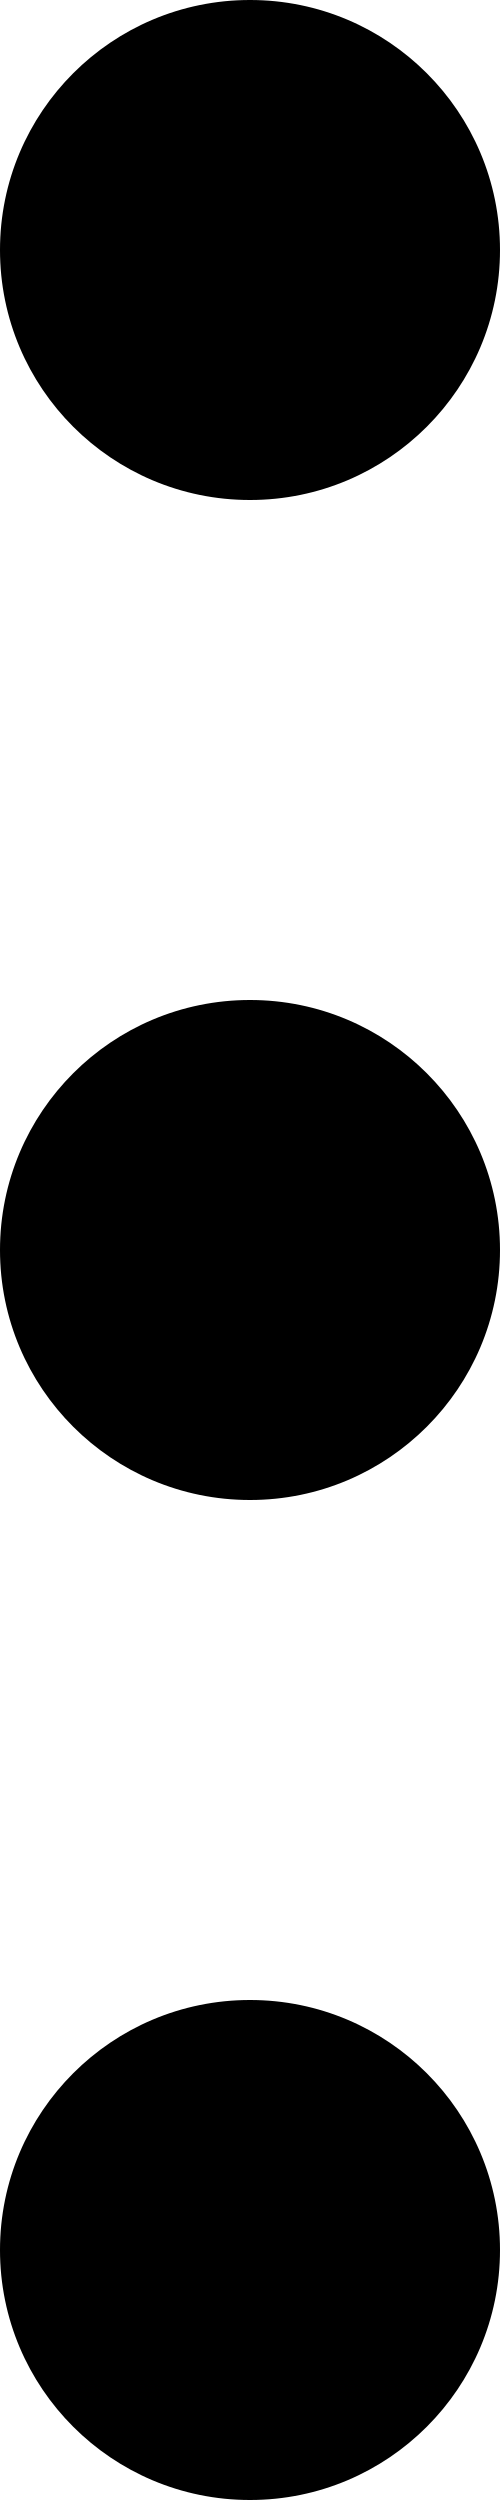
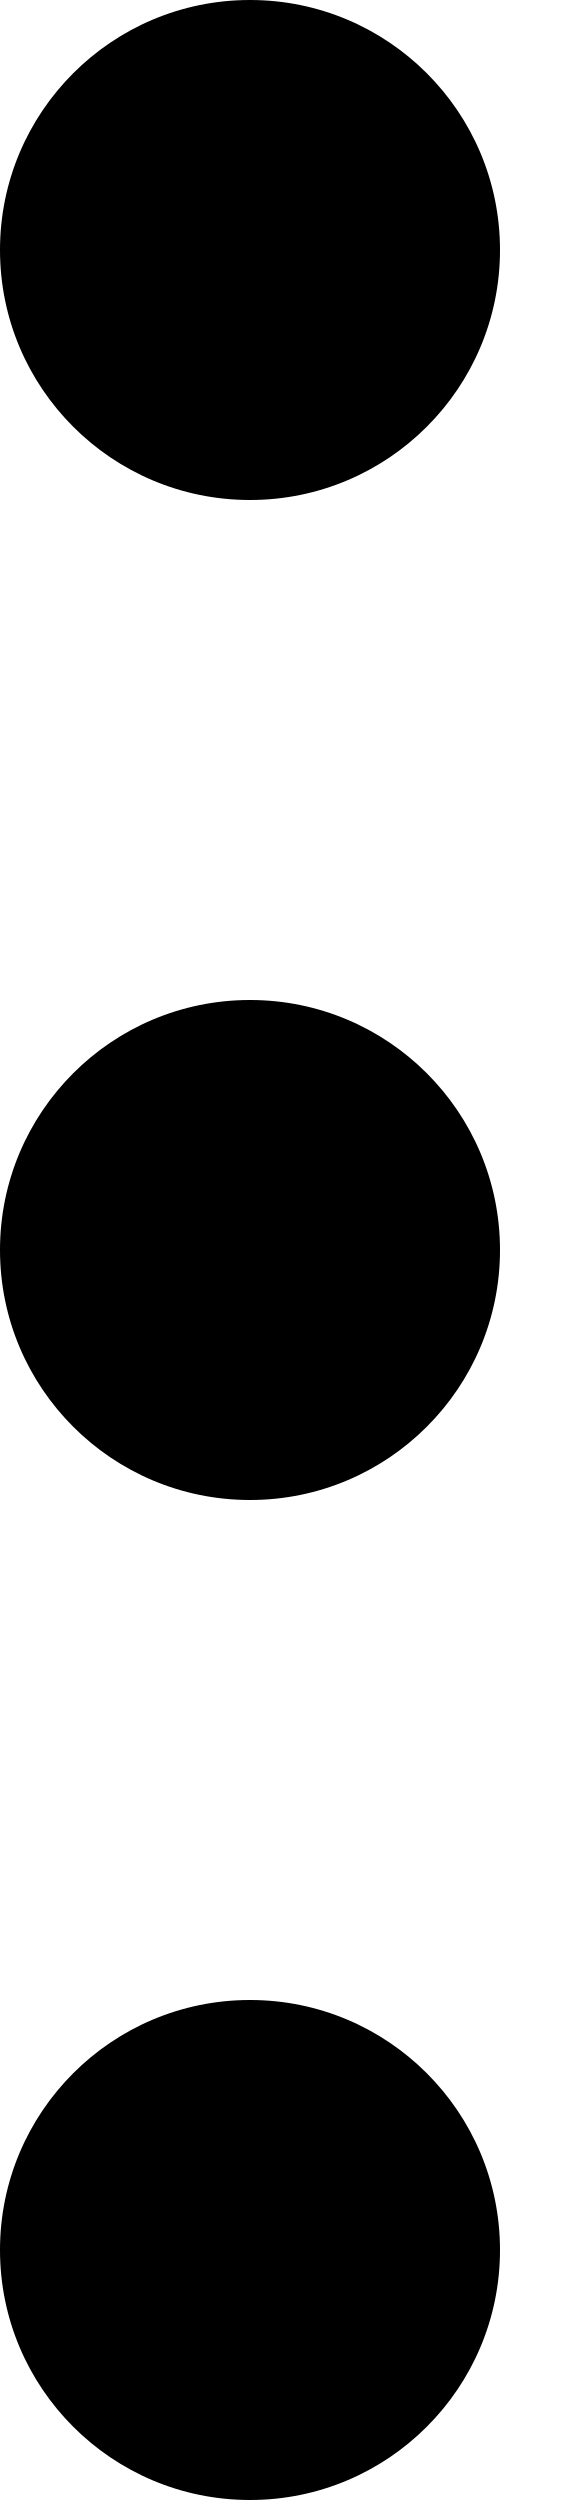
- <svg xmlns="http://www.w3.org/2000/svg" width="12px" height="60px" viewBox="0 0 12 60" version="1.1">
-   <g id="IBM-Design-Icons" stroke="none" stroke-width="1" fill="none" fill-rule="evenodd">
-     <g id="Iconography" transform="translate(-1725, -514)" fill="#000000">
-       <g id="64" transform="translate(1041, 350)">
-         <g id="menuoverflow_64" transform="translate(690, 194) rotate(-270) translate(-690, -194) translate(660, 188)">
-           <circle id="Oval" cx="6" cy="6" r="6" />
-           <circle id="Oval" cx="30" cy="6" r="6" />
-           <circle id="Oval" cx="54" cy="6" r="6" />
-         </g>
-       </g>
-     </g>
-   </g>
+ <svg xmlns="http://www.w3.org/2000/svg" width="14px" height="60px" viewBox="0 0 14 60" fill-rule="evenodd" version="1.1">
+   <circle cx="6" cy="6" r="6" />
+   <circle cx="6" cy="30" r="6" />
+   <circle cx="6" cy="54" r="6" />
</svg>
